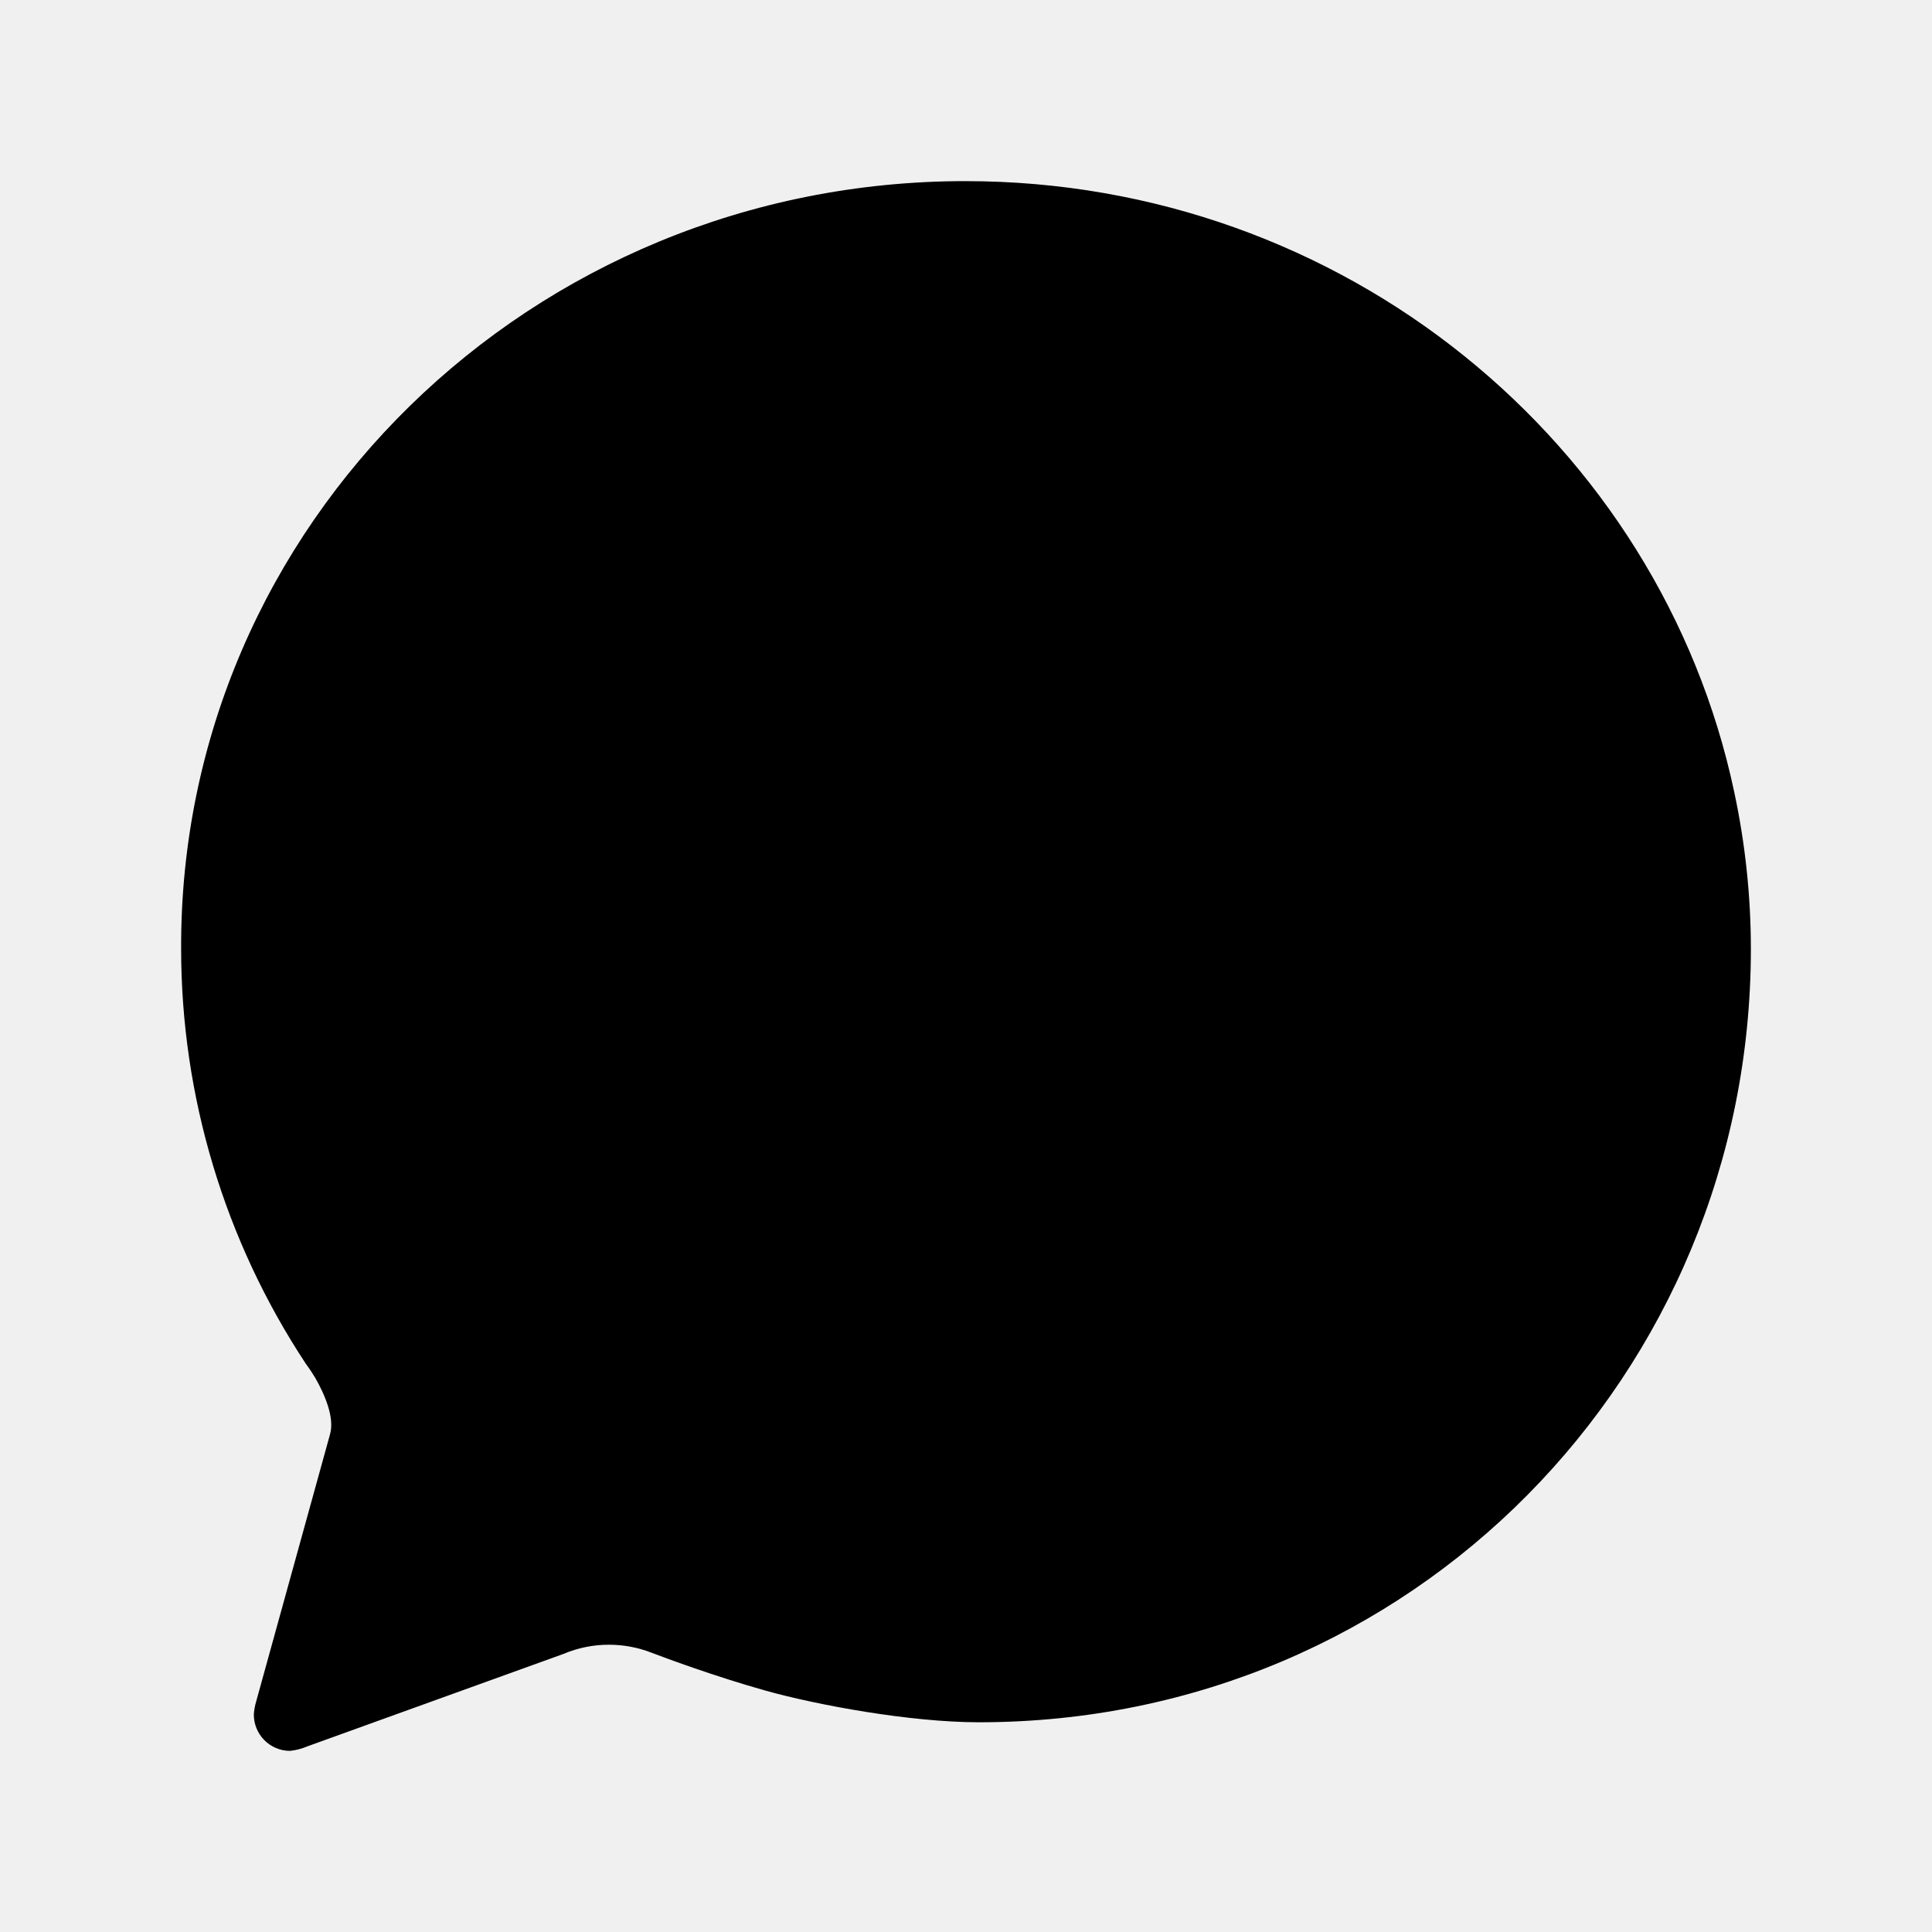
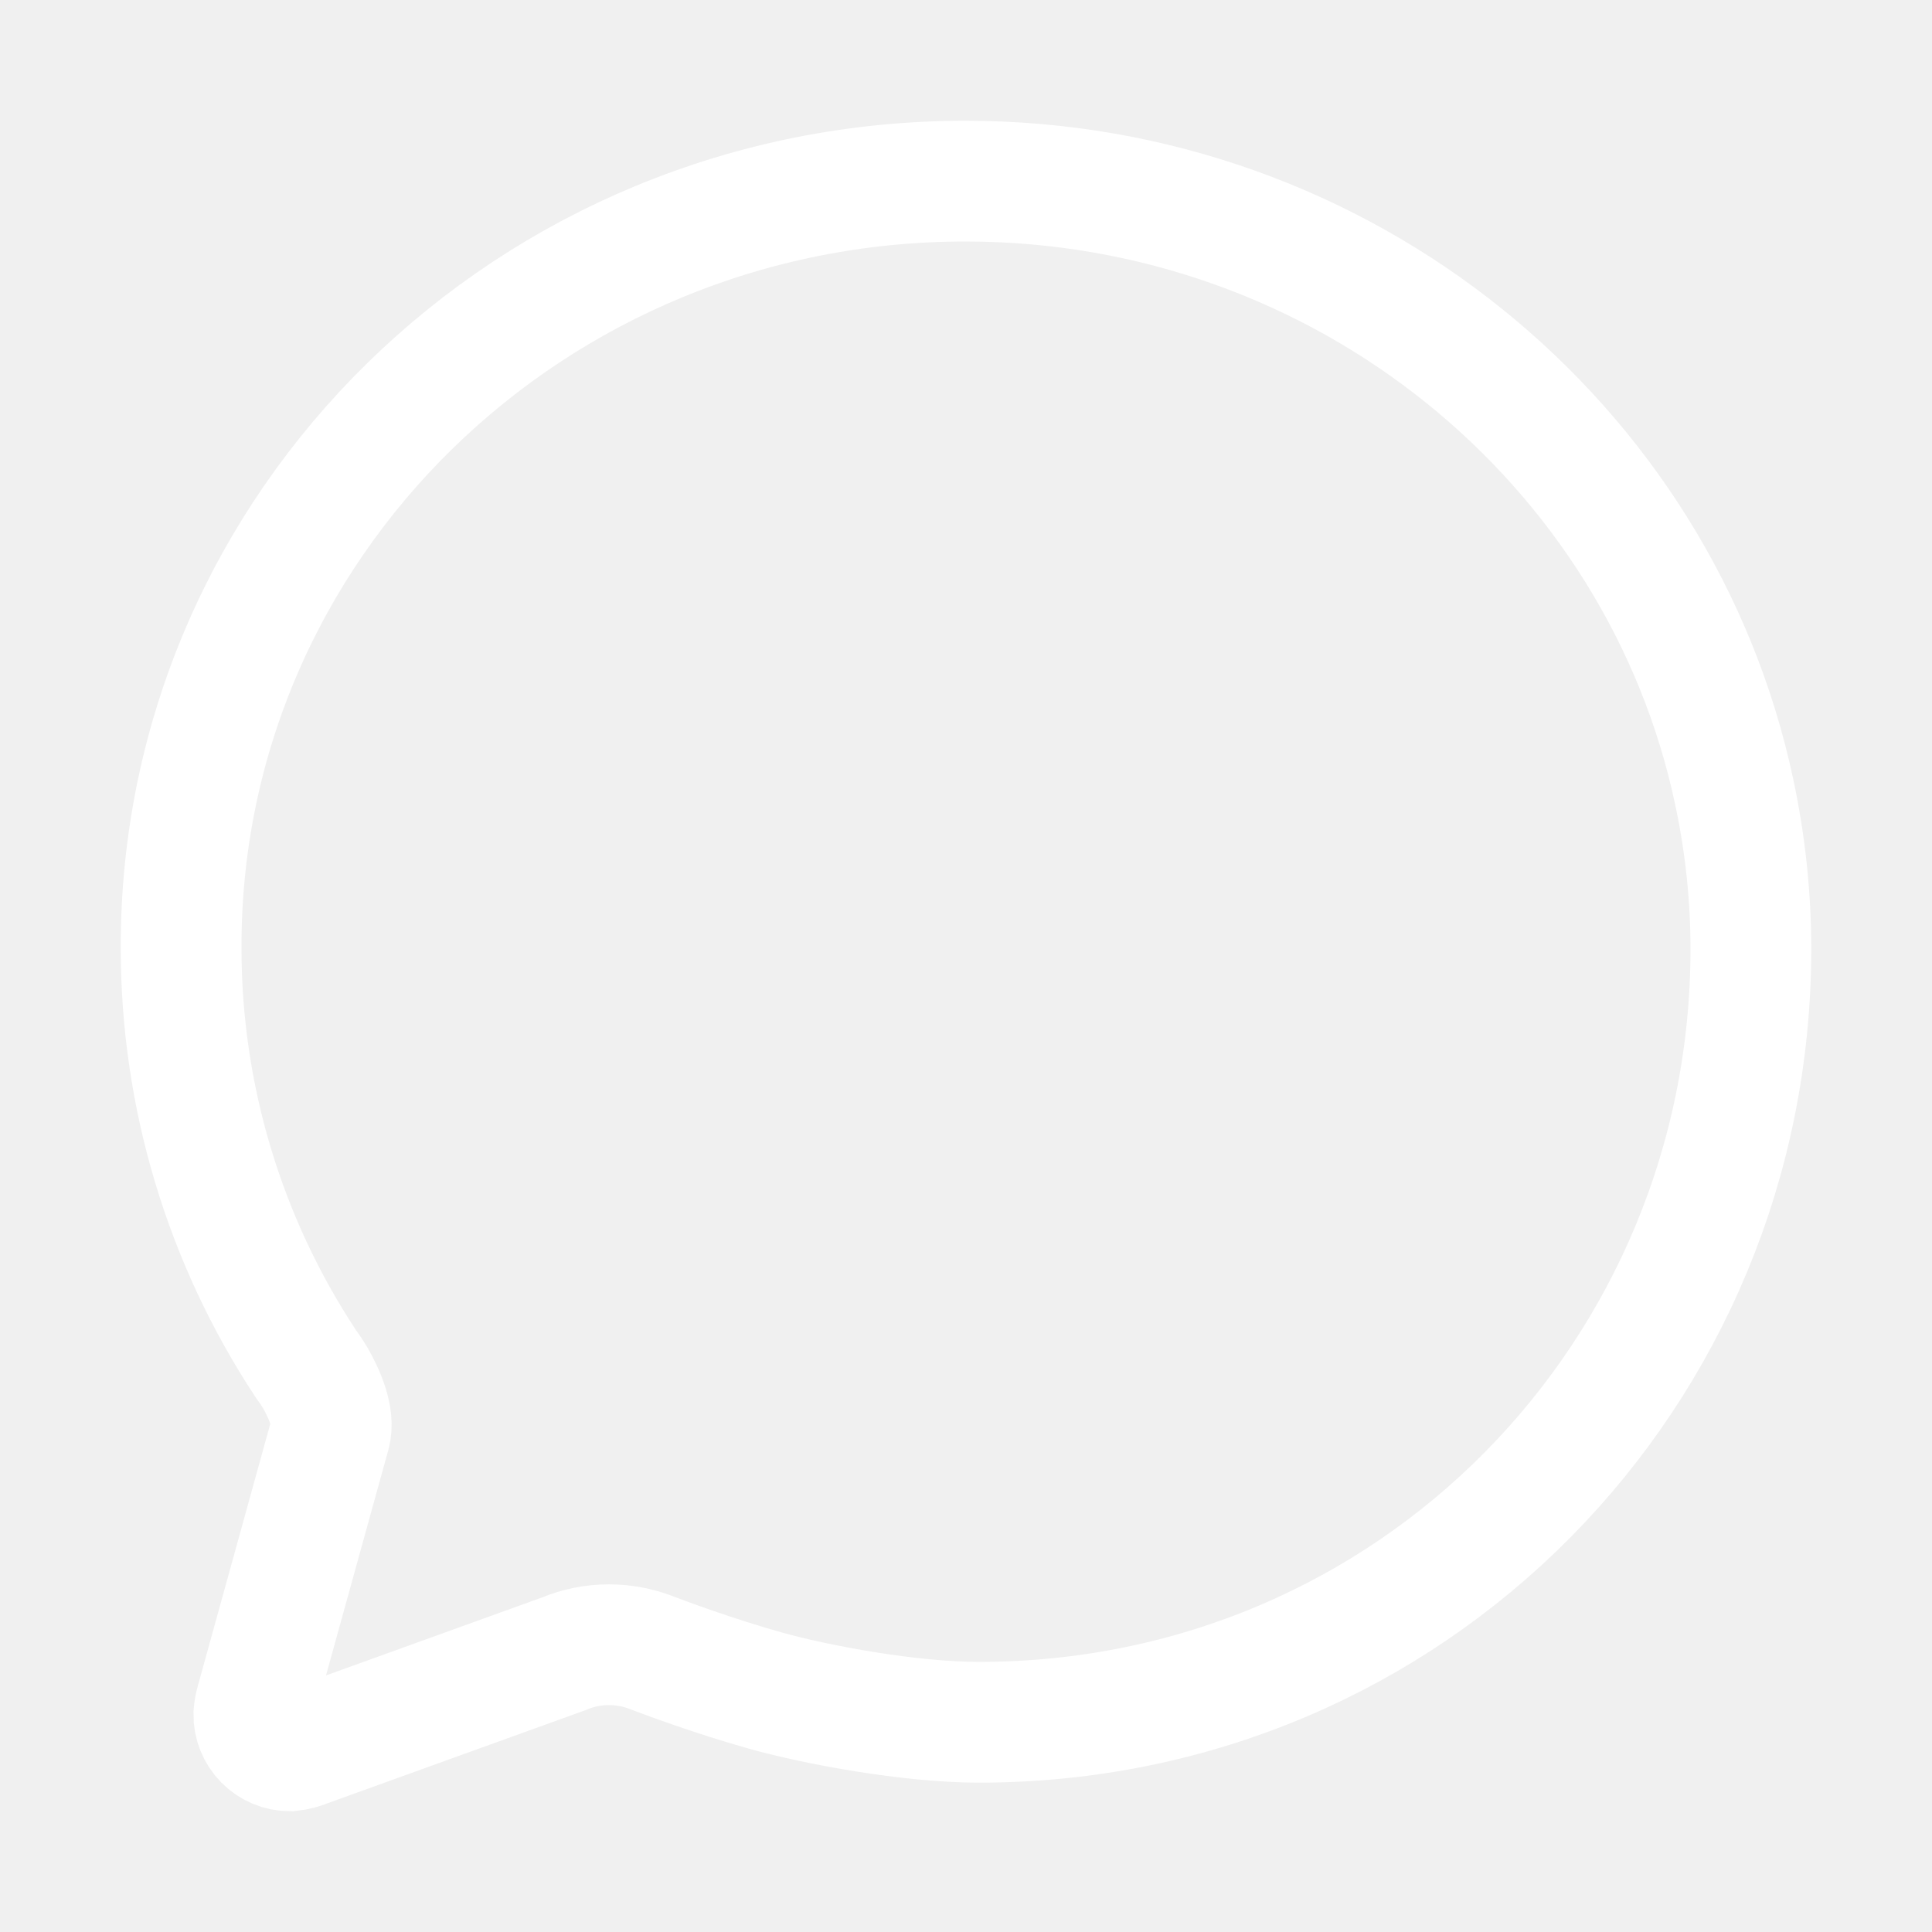
- <svg xmlns="http://www.w3.org/2000/svg" class="ionicon" viewBox="0 0 512 512">
-   <path d="M87.49 380c1.19-4.38-1.44-10.47-3.95-14.86a44.86 44.86 0 00-2.54-3.8 199.81 199.81 0 01-33-110C47.65 139.09 140.73 48 255.83 48 356.21 48 440 117.54 459.58 209.85a199 199 0 014.42 41.64c0 112.41-89.49 204.93-204.59 204.93-18.3 0-43-4.6-56.47-8.37s-26.92-8.77-30.39-10.11a31.09 31.09 0 00-11.12-2.07 30.71 30.71 0 00-12.09 2.43l-67.83 24.48a16 16 0 01-4.67 1.22 9.6 9.6 0 01-9.57-9.74 15.85 15.85 0 01.6-3.29z" stroke-linecap="round" stroke-miterlimit="10" class="ionicon-fill-none ionicon-stroke-width" />
+ <svg xmlns="http://www.w3.org/2000/svg" viewBox="0 0 512 512">
+   <path d="M87.49 380c1.19-4.38-1.44-10.47-3.95-14.86a44.86 44.86 0 00-2.54-3.8 199.81 199.81 0 01-33-110C47.65 139.09 140.73 48 255.83 48 356.21 48 440 117.54 459.58 209.85a199 199 0 014.42 41.64c0 112.41-89.49 204.93-204.59 204.93-18.3 0-43-4.6-56.47-8.37s-26.92-8.77-30.39-10.11a31.09 31.09 0 00-11.12-2.07 30.71 30.71 0 00-12.09 2.43l-67.83 24.48a16 16 0 01-4.67 1.22 9.6 9.6 0 01-9.57-9.74 15.85 15.85 0 01.6-3.29z" stroke-linecap="round" stroke-miterlimit="10" fill="none" stroke="white" stroke-width="32" />
</svg>
